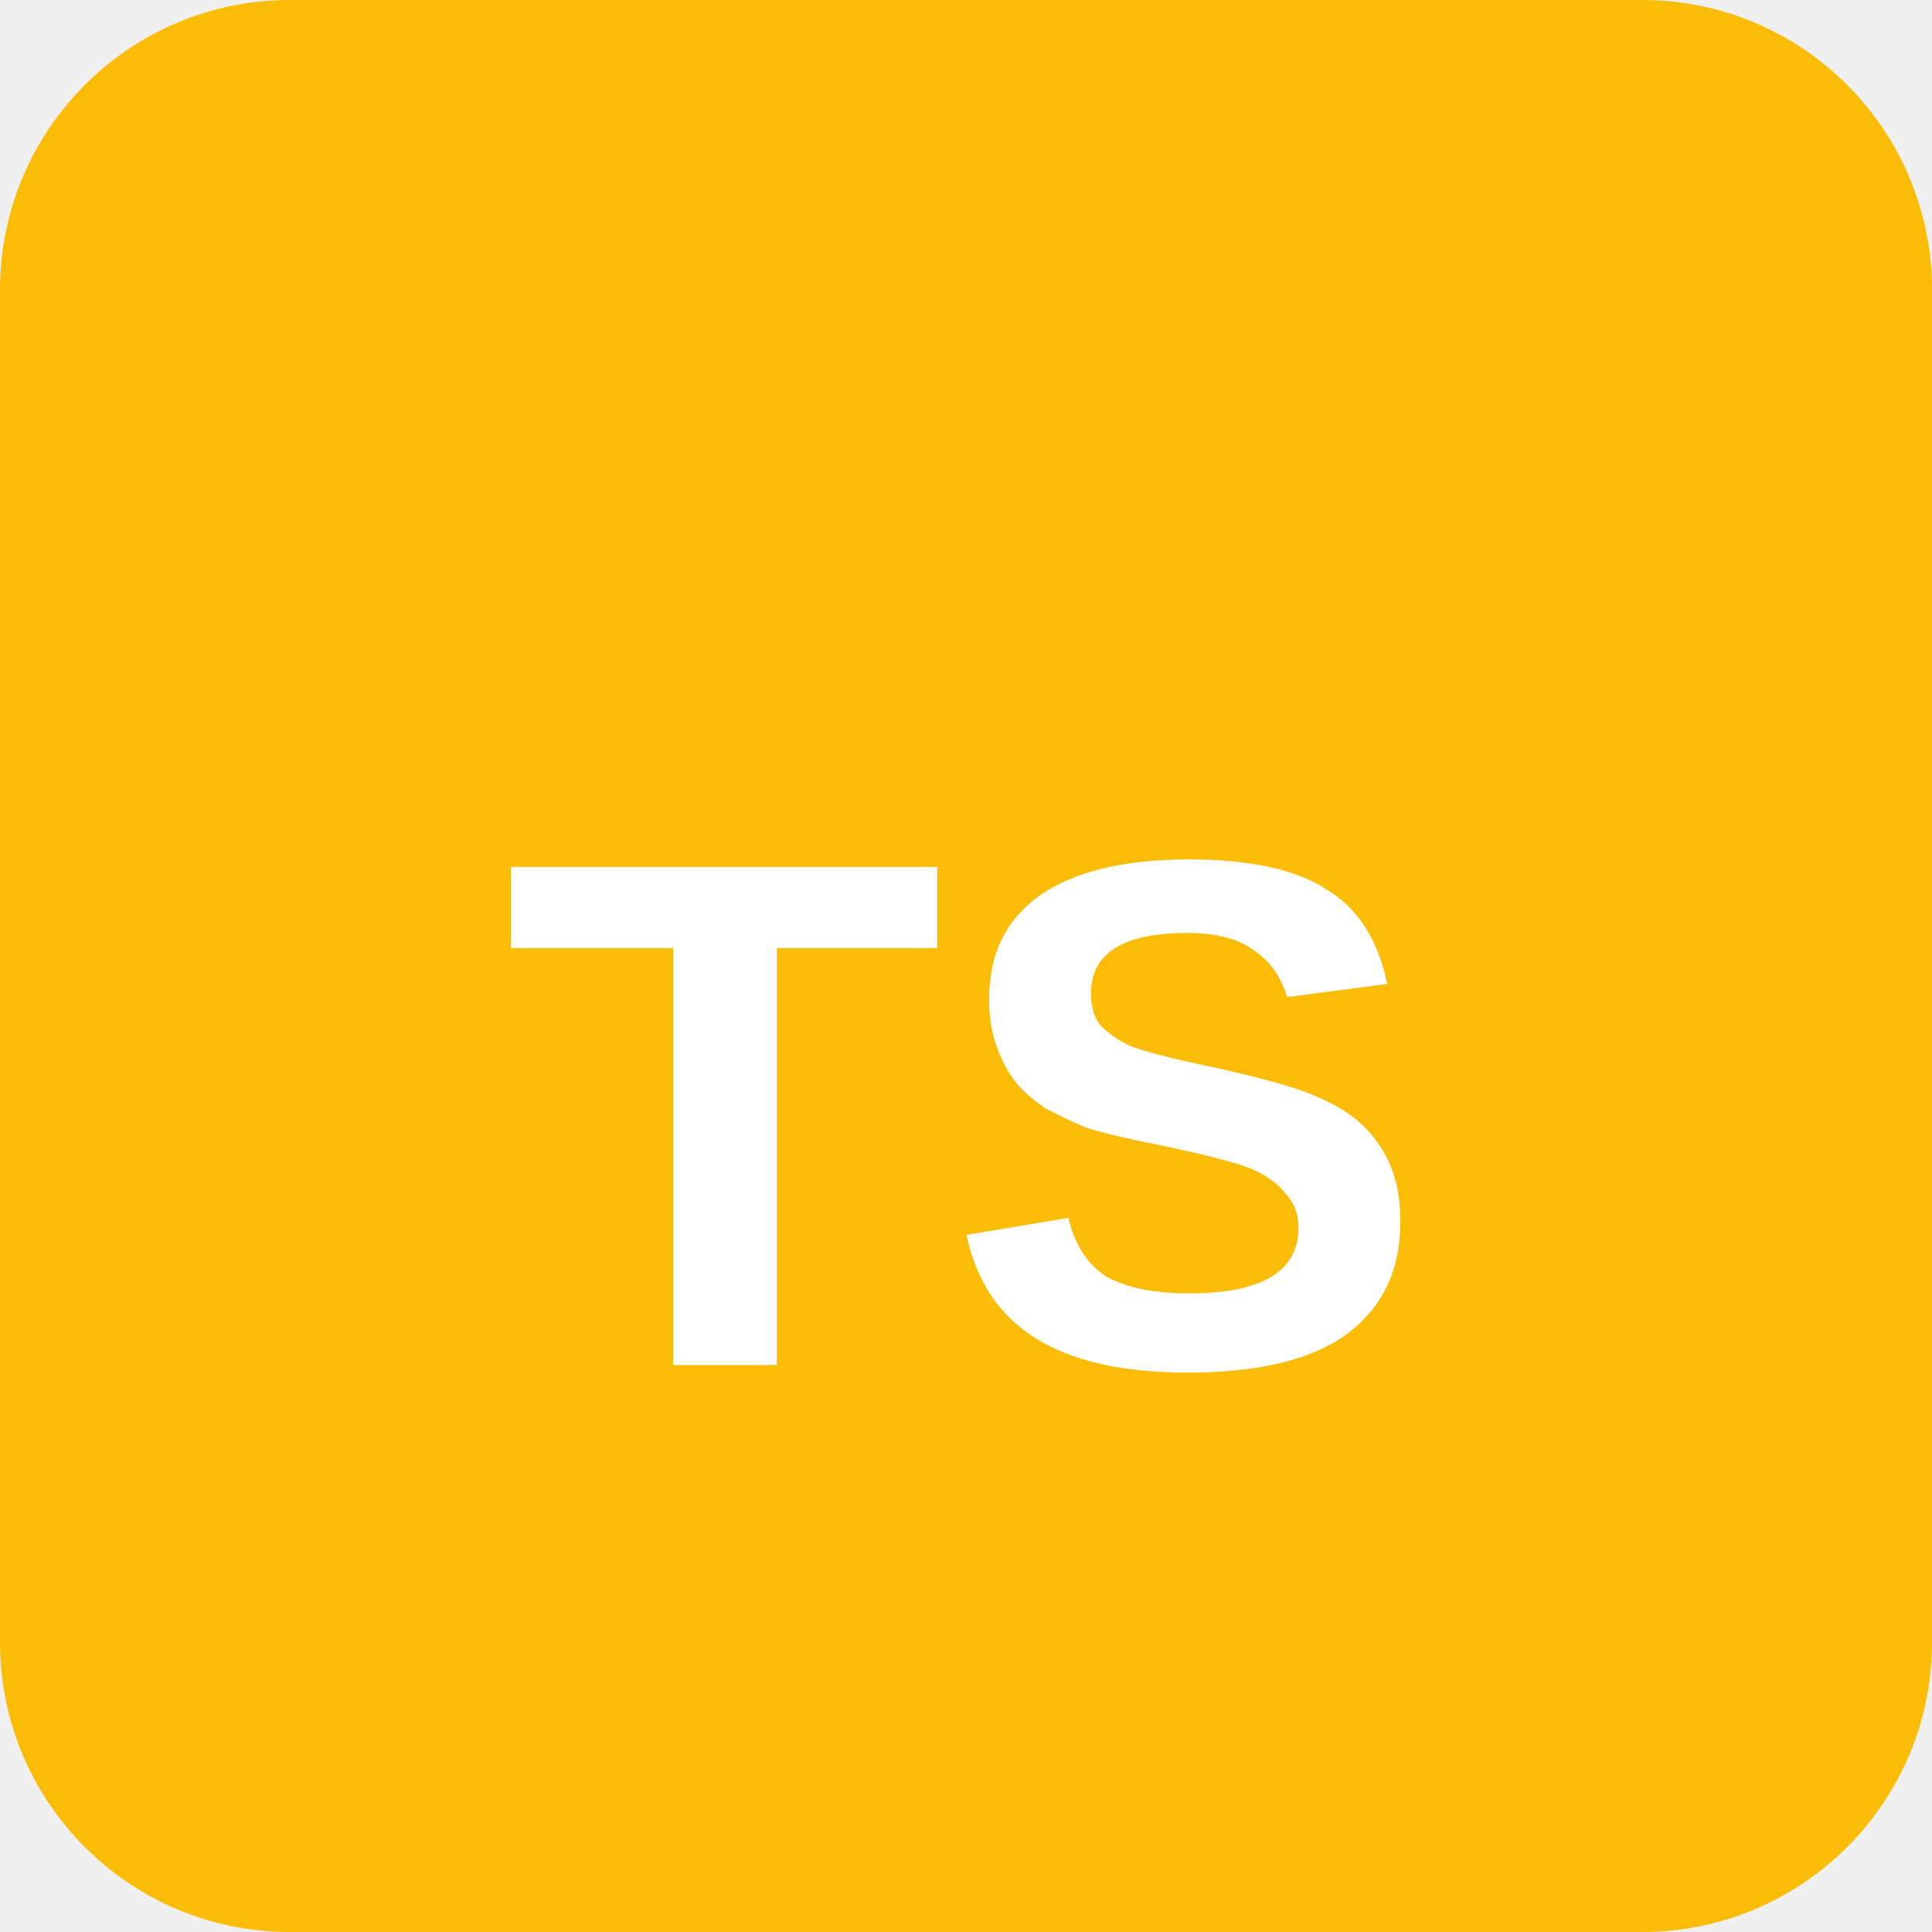
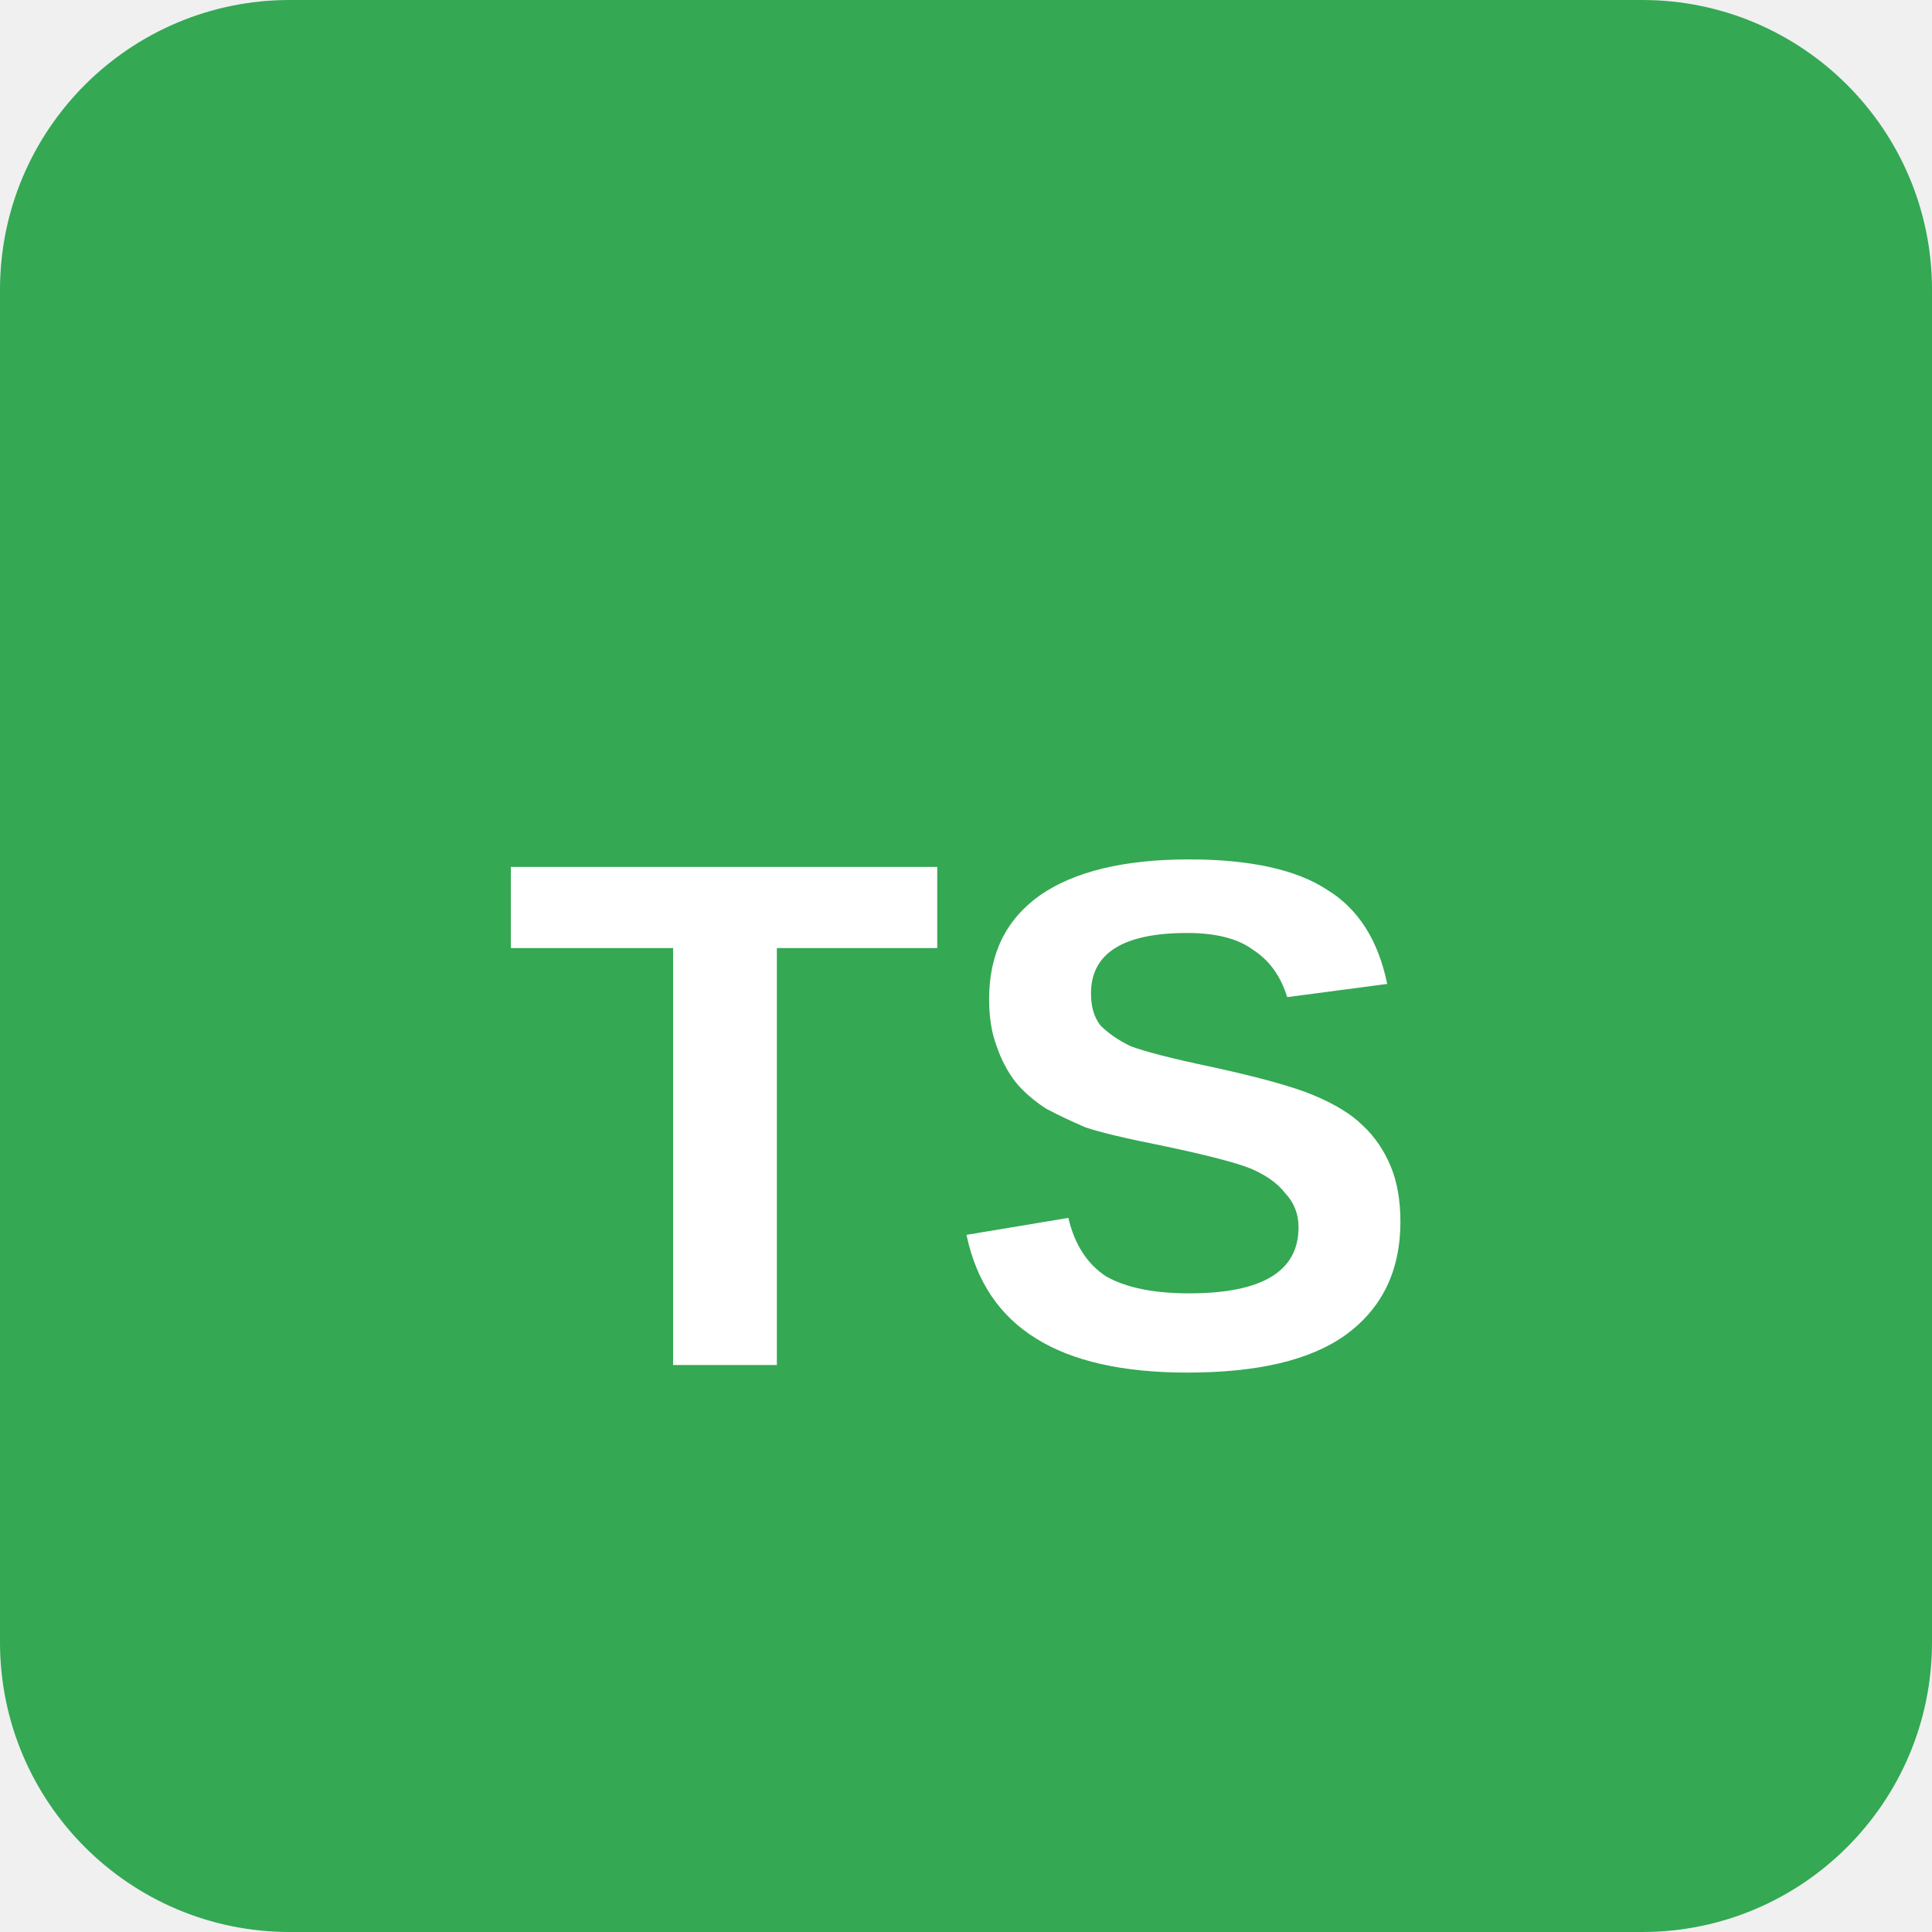
<svg xmlns="http://www.w3.org/2000/svg" width="16" height="16" viewBox="0 0 16 16">
-   <rect width="16" height="16" rx="2.4" fill="#FBBC05" />
+   <rect width="16" height="16" rx="2.4" fill="#34A853" />
  <text x="50%" y="9.6" font-family="Arial, sans-serif" font-size="6" font-weight="bold" fill="#FFFFFF" text-anchor="middle" dominant-baseline="middle">
    TS
  </text>
</svg>
